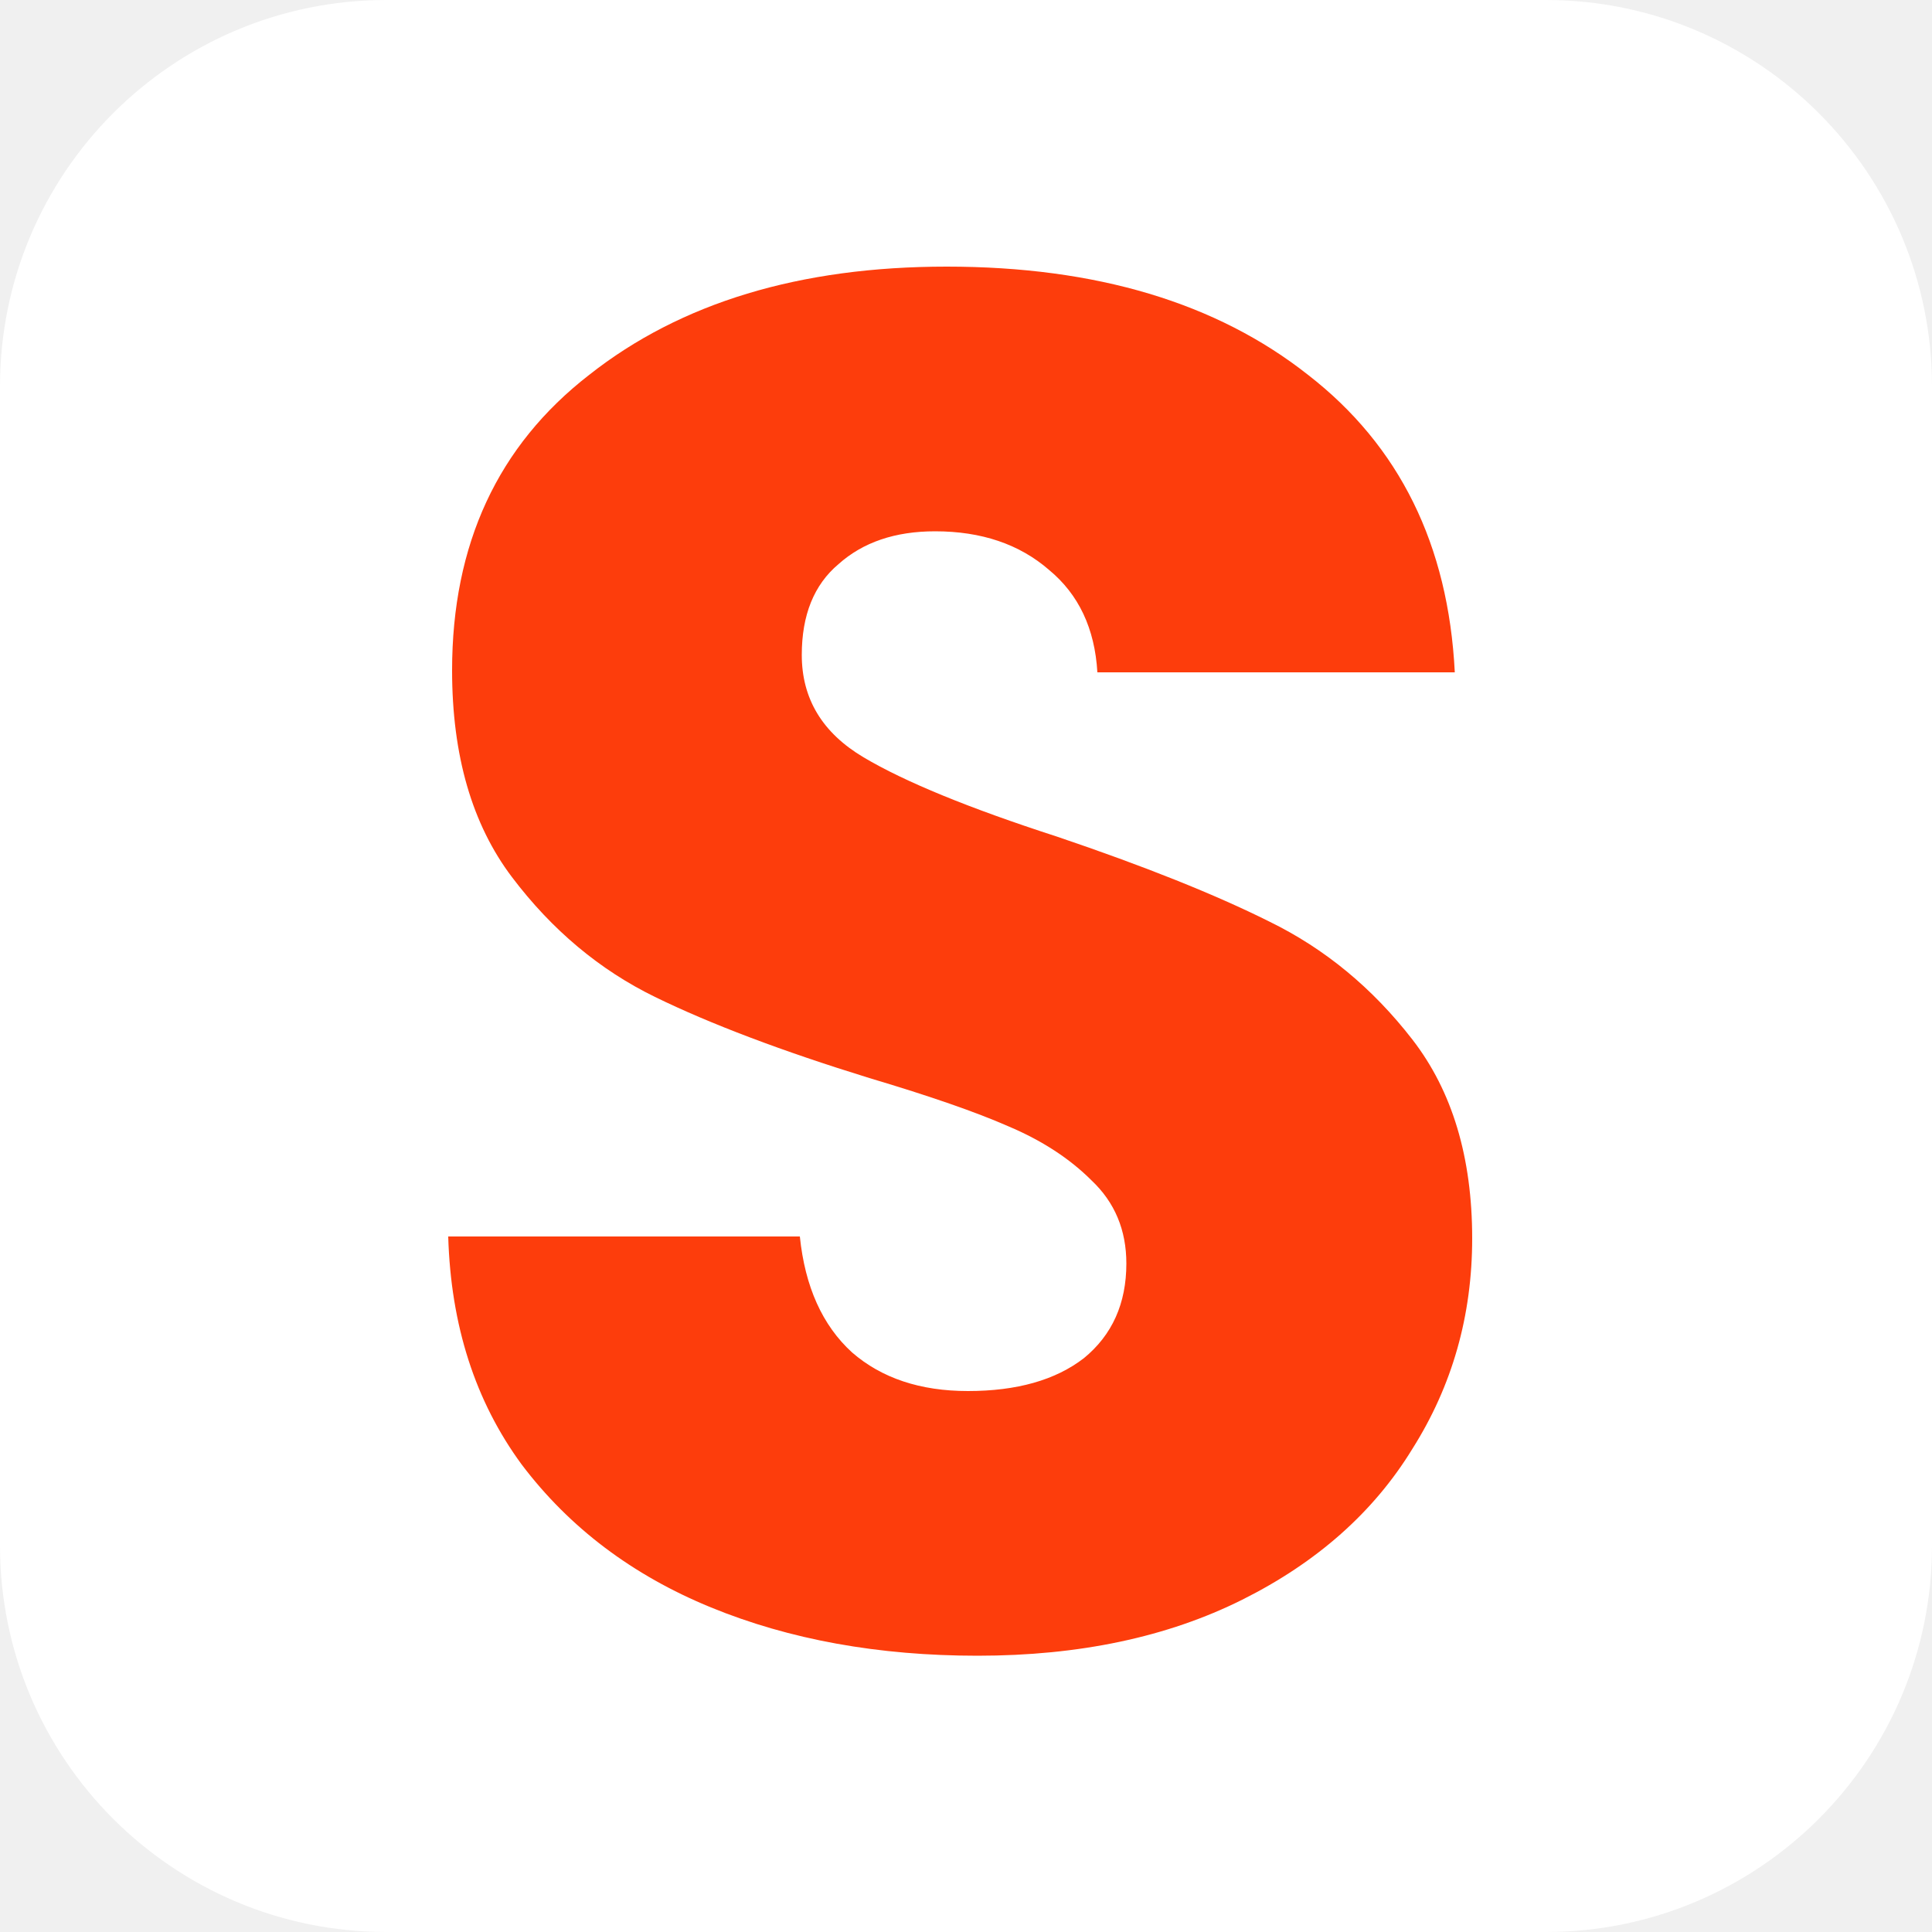
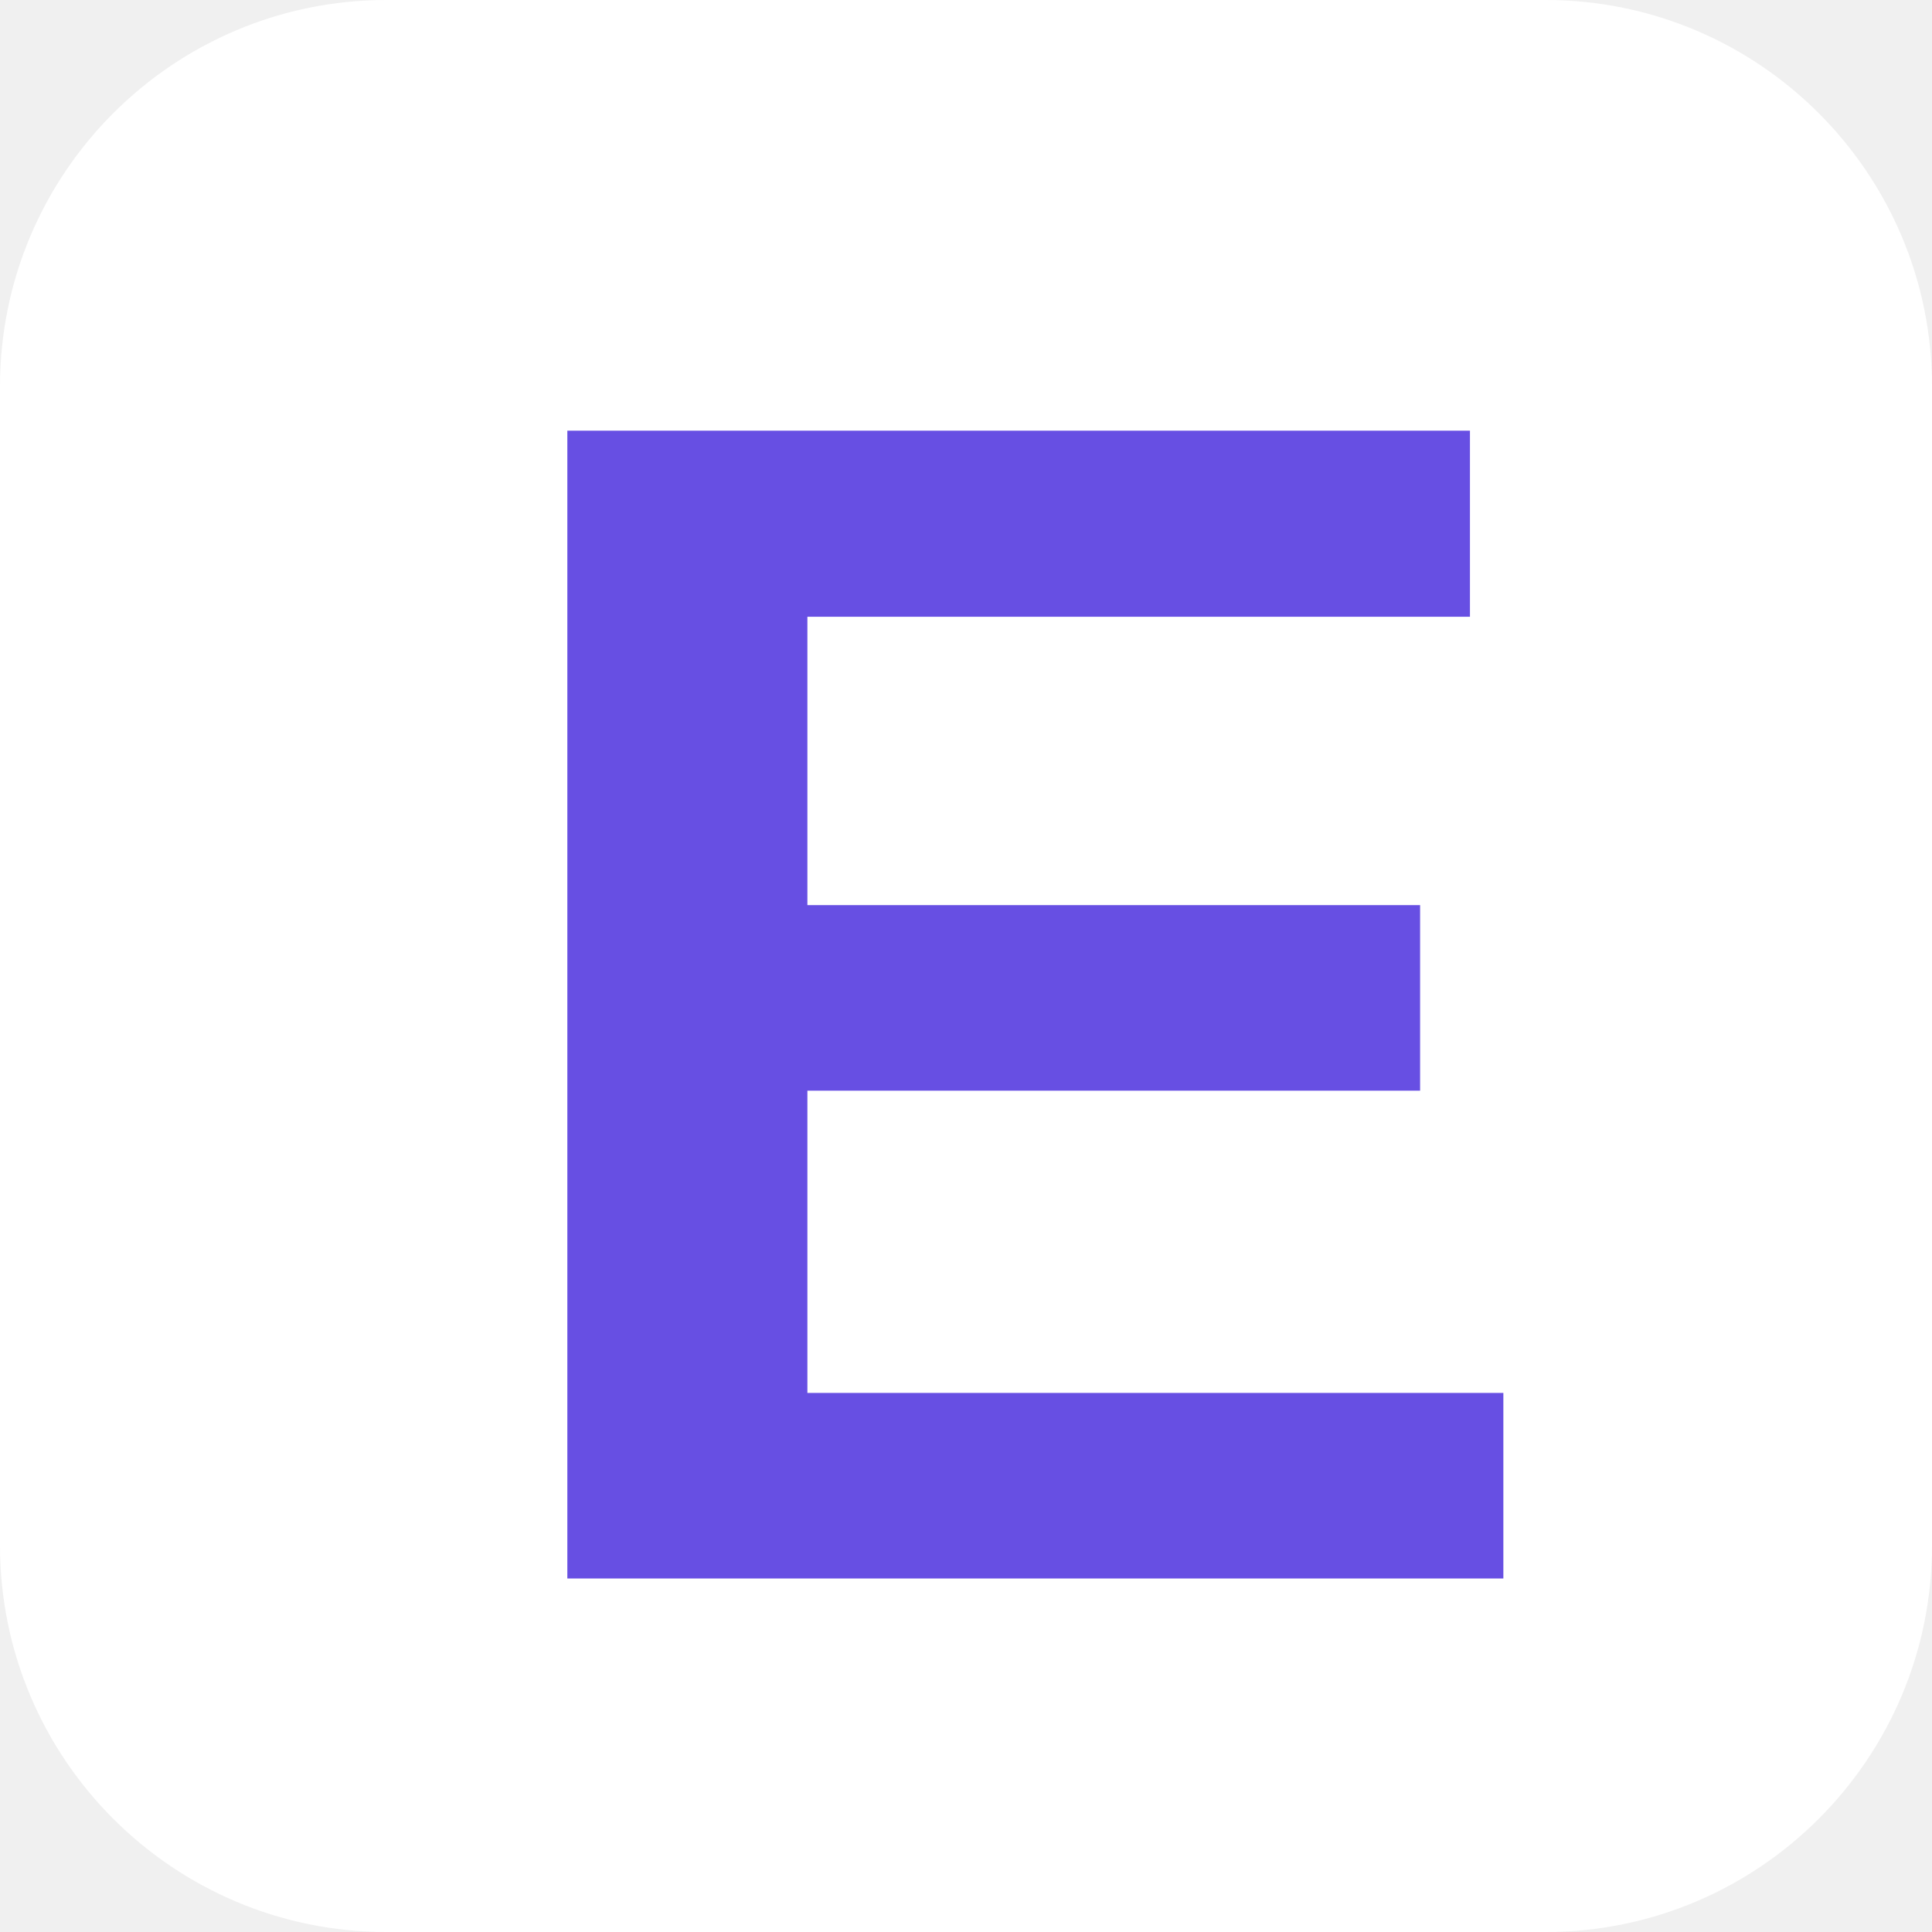
- <svg xmlns="http://www.w3.org/2000/svg" width="100" height="100" viewBox="0 0 100 100" fill="none">
-   <rect width="100" height="100" rx="20" fill="white" />
-   <path d="M50.6 85.7C45.467 85.7 40.867 84.867 36.8 83.2C32.733 81.533 29.467 79.067 27 75.8C24.6 72.533 23.333 68.6 23.2 64H41.4C41.667 66.6 42.567 68.6 44.1 70C45.633 71.333 47.633 72 50.1 72C52.633 72 54.633 71.433 56.1 70.3C57.567 69.1 58.3 67.467 58.3 65.4C58.3 63.667 57.7 62.233 56.5 61.1C55.367 59.967 53.933 59.033 52.2 58.3C50.533 57.567 48.133 56.733 45 55.8C40.467 54.4 36.767 53 33.9 51.6C31.033 50.2 28.567 48.133 26.5 45.4C24.433 42.667 23.4 39.1 23.4 34.7C23.4 28.167 25.767 23.067 30.5 19.4C35.233 15.667 41.4 13.8 49 13.8C56.733 13.8 62.967 15.667 67.7 19.4C72.433 23.067 74.967 28.2 75.3 34.8H56.8C56.667 32.533 55.833 30.767 54.3 29.5C52.767 28.167 50.8 27.5 48.4 27.5C46.333 27.5 44.667 28.067 43.4 29.2C42.133 30.267 41.5 31.833 41.5 33.9C41.5 36.167 42.567 37.933 44.7 39.2C46.833 40.467 50.167 41.833 54.7 43.3C59.233 44.833 62.9 46.3 65.7 47.7C68.567 49.1 71.033 51.133 73.1 53.8C75.167 56.467 76.2 59.9 76.2 64.1C76.2 68.1 75.167 71.733 73.1 75C71.1 78.267 68.167 80.867 64.3 82.8C60.433 84.733 55.867 85.7 50.6 85.7Z" fill="#FD3D0C" />
+ <svg xmlns="http://www.w3.org/2000/svg" width="100%" height="100%" viewBox="0 0 100 100" version="1.1" xml:space="preserve" style="fill-rule:evenodd;clip-rule:evenodd;stroke-linejoin:round;stroke-miterlimit:2;">
+   <path d="M100,20C100,8.962 91.038,0 80,0L20,0C8.962,0 0,8.962 0,20L0,80C0,91.038 8.962,100 20,100L80,100C91.038,100 100,91.038 100,80L100,20Z" style="fill:white;" />
+   <path d="M50.6,85.7C45.467,85.7 40.867,84.867 36.8,83.2C32.733,81.533 29.467,79.067 27,75.8C24.6,72.533 23.333,68.6 23.2,64L41.4,64C41.667,66.6 42.567,68.6 44.1,70C45.633,71.333 47.633,72 50.1,72C52.633,72 54.633,71.433 56.1,70.3C57.567,69.1 58.3,67.467 58.3,65.4C58.3,63.667 57.7,62.233 56.5,61.1C55.367,59.967 53.933,59.033 52.2,58.3C50.533,57.567 48.133,56.733 45,55.8C40.467,54.4 36.767,53 33.9,51.6C31.033,50.2 28.567,48.133 26.5,45.4C24.433,42.667 23.4,39.1 23.4,34.7C23.4,28.167 25.767,23.067 30.5,19.4C35.233,15.667 41.4,13.8 49,13.8C56.733,13.8 62.967,15.667 67.7,19.4C72.433,23.067 74.967,28.2 75.3,34.8L56.8,34.8C56.667,32.533 55.833,30.767 54.3,29.5C52.767,28.167 50.8,27.5 48.4,27.5C46.333,27.5 44.667,28.067 43.4,29.2C42.133,30.267 41.5,31.833 41.5,33.9C41.5,36.167 42.567,37.933 44.7,39.2C46.833,40.467 50.167,41.833 54.7,43.3C59.233,44.833 62.9,46.3 65.7,47.7C68.567,49.1 71.033,51.133 73.1,53.8C75.167,56.467 76.2,59.9 76.2,64.1C76.2,68.1 75.167,71.733 73.1,75C71.1,78.267 68.167,80.867 64.3,82.8C60.433,84.733 55.867,85.7 50.6,85.7Z" style="fill:rgb(253,61,12);fill-rule:nonzero;" />
+   <rect x="18.079" y="4.134" width="65.101" height="84.301" style="fill:white;" />
+   <g transform="matrix(1.70274,0,0,1.70274,-20.4794,-45.0326)">
+     <text x="25.883px" y="74.431px" style="font-family:'Arial-BoldMT', 'Arial', sans-serif;font-weight:700;font-size:50.705px;fill:rgb(103,79,227);">E</text>
+   </g>
</svg>
